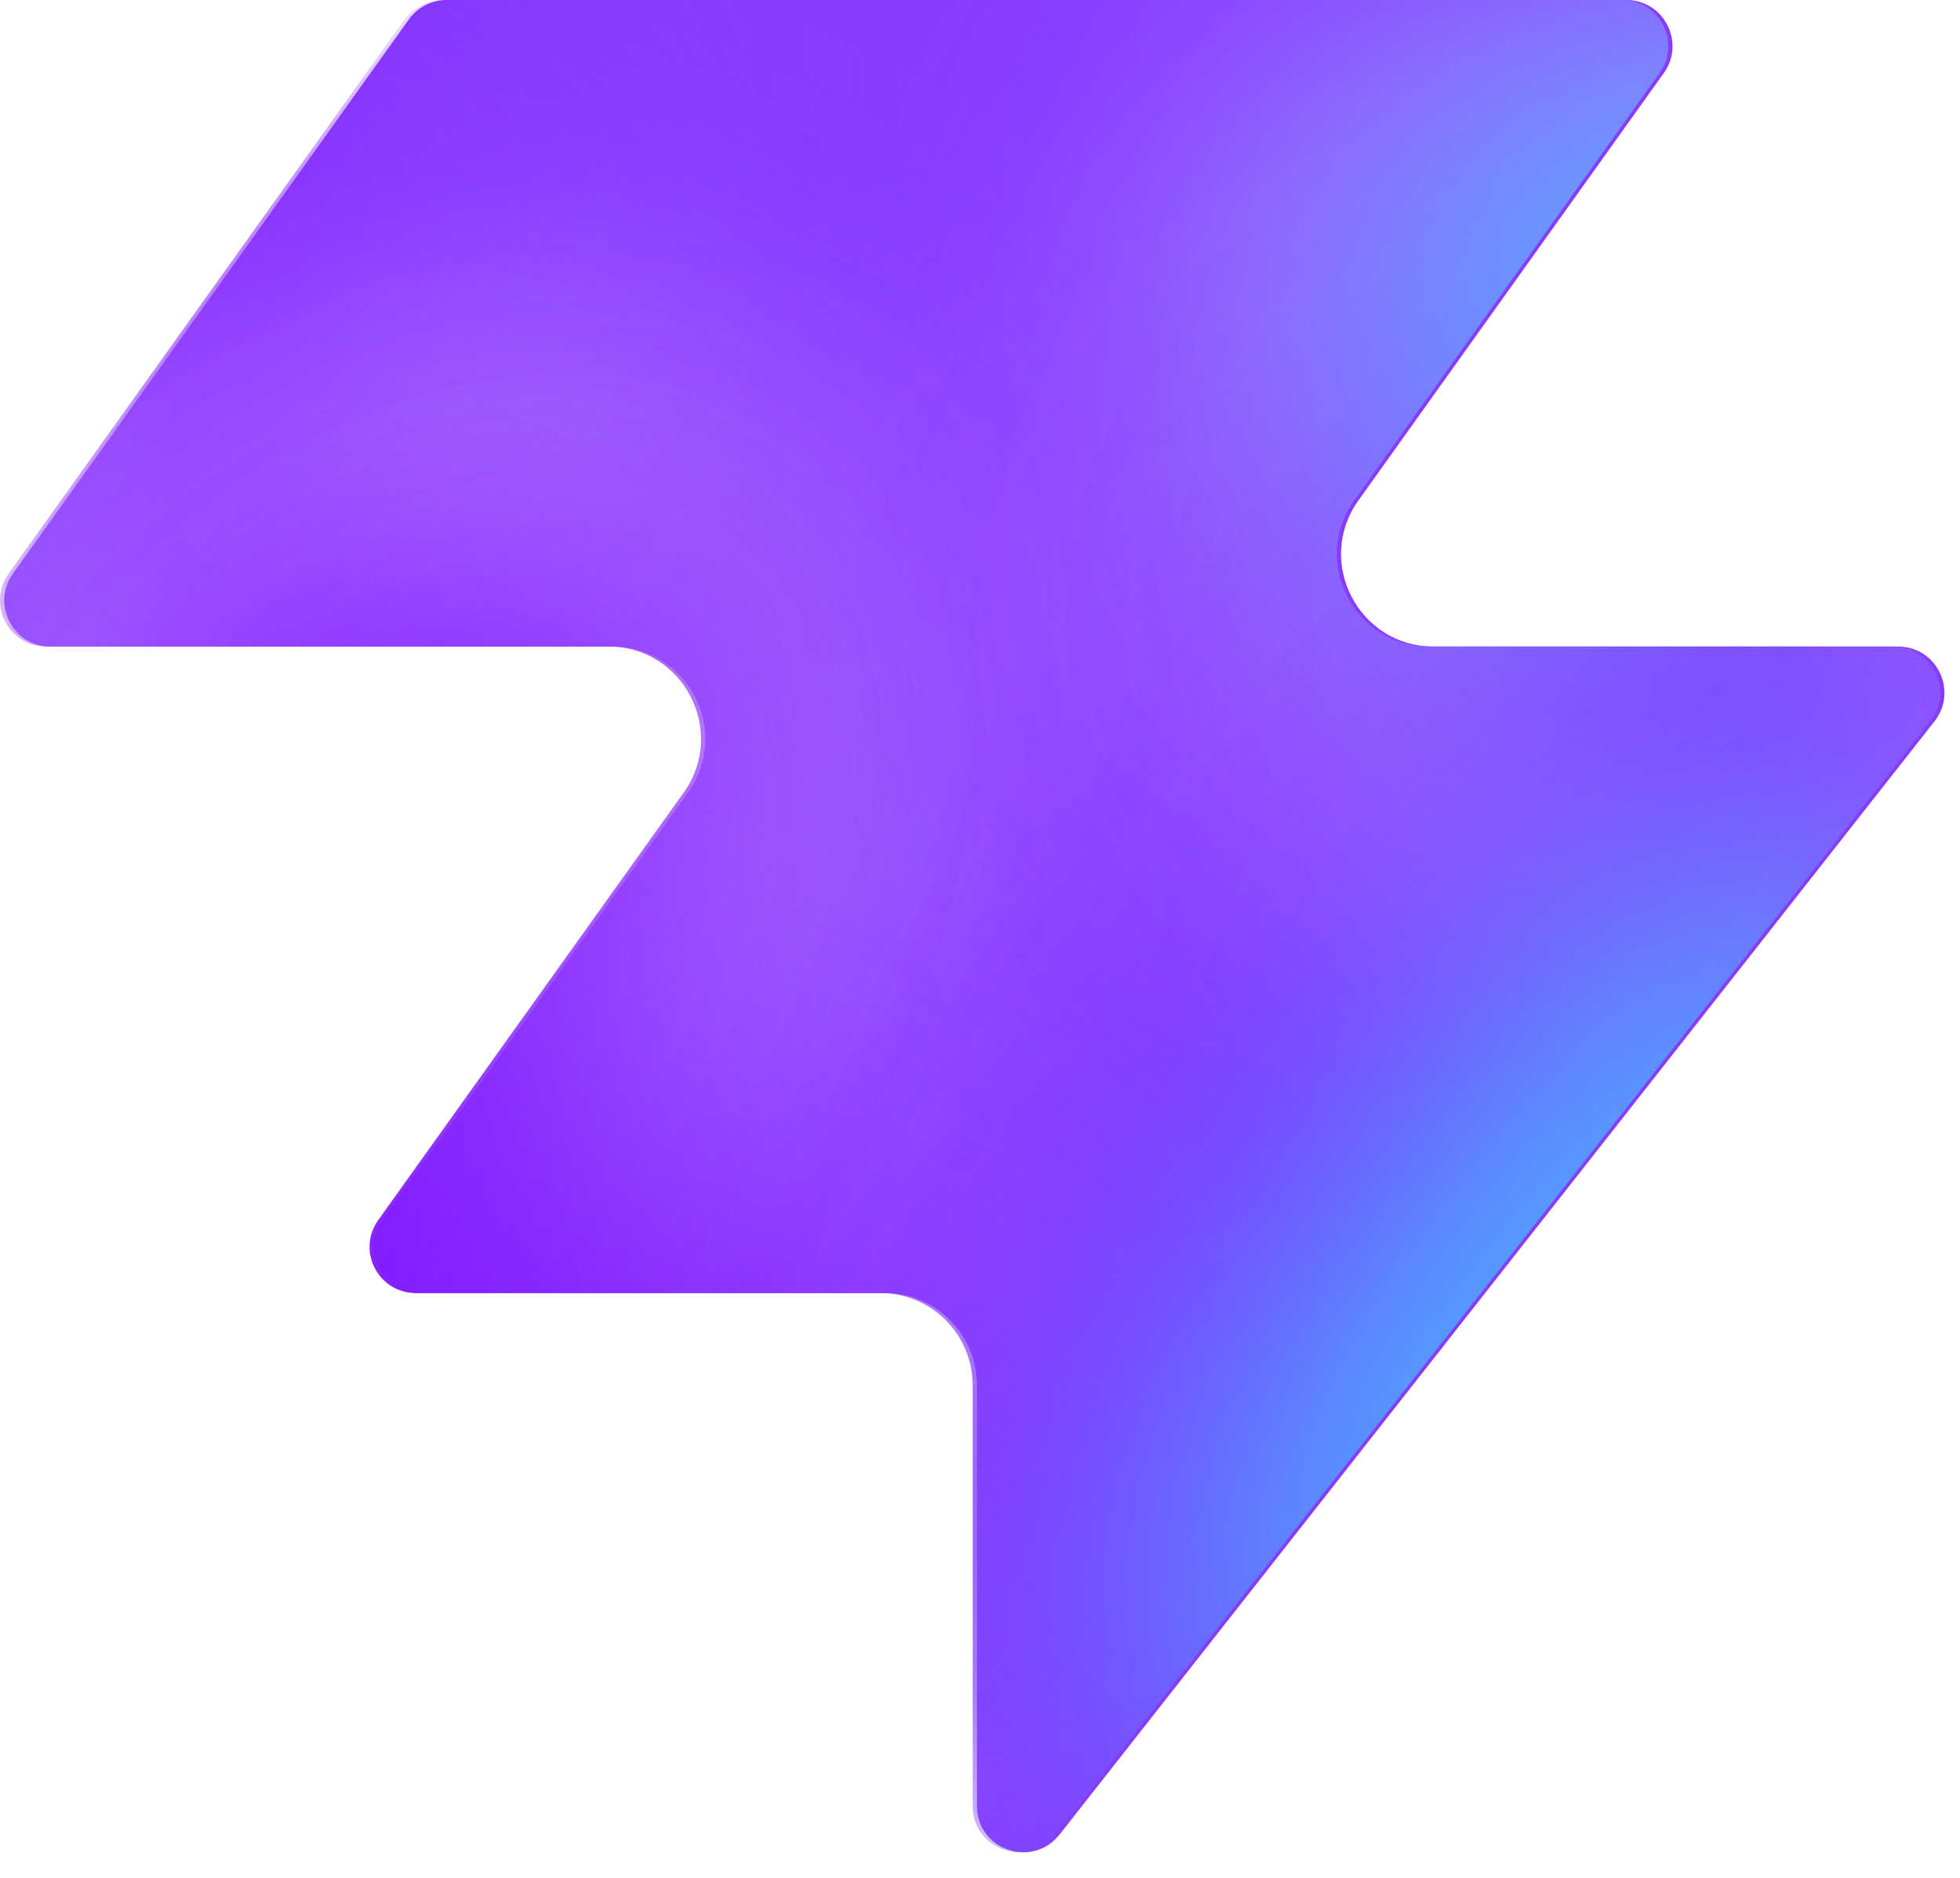
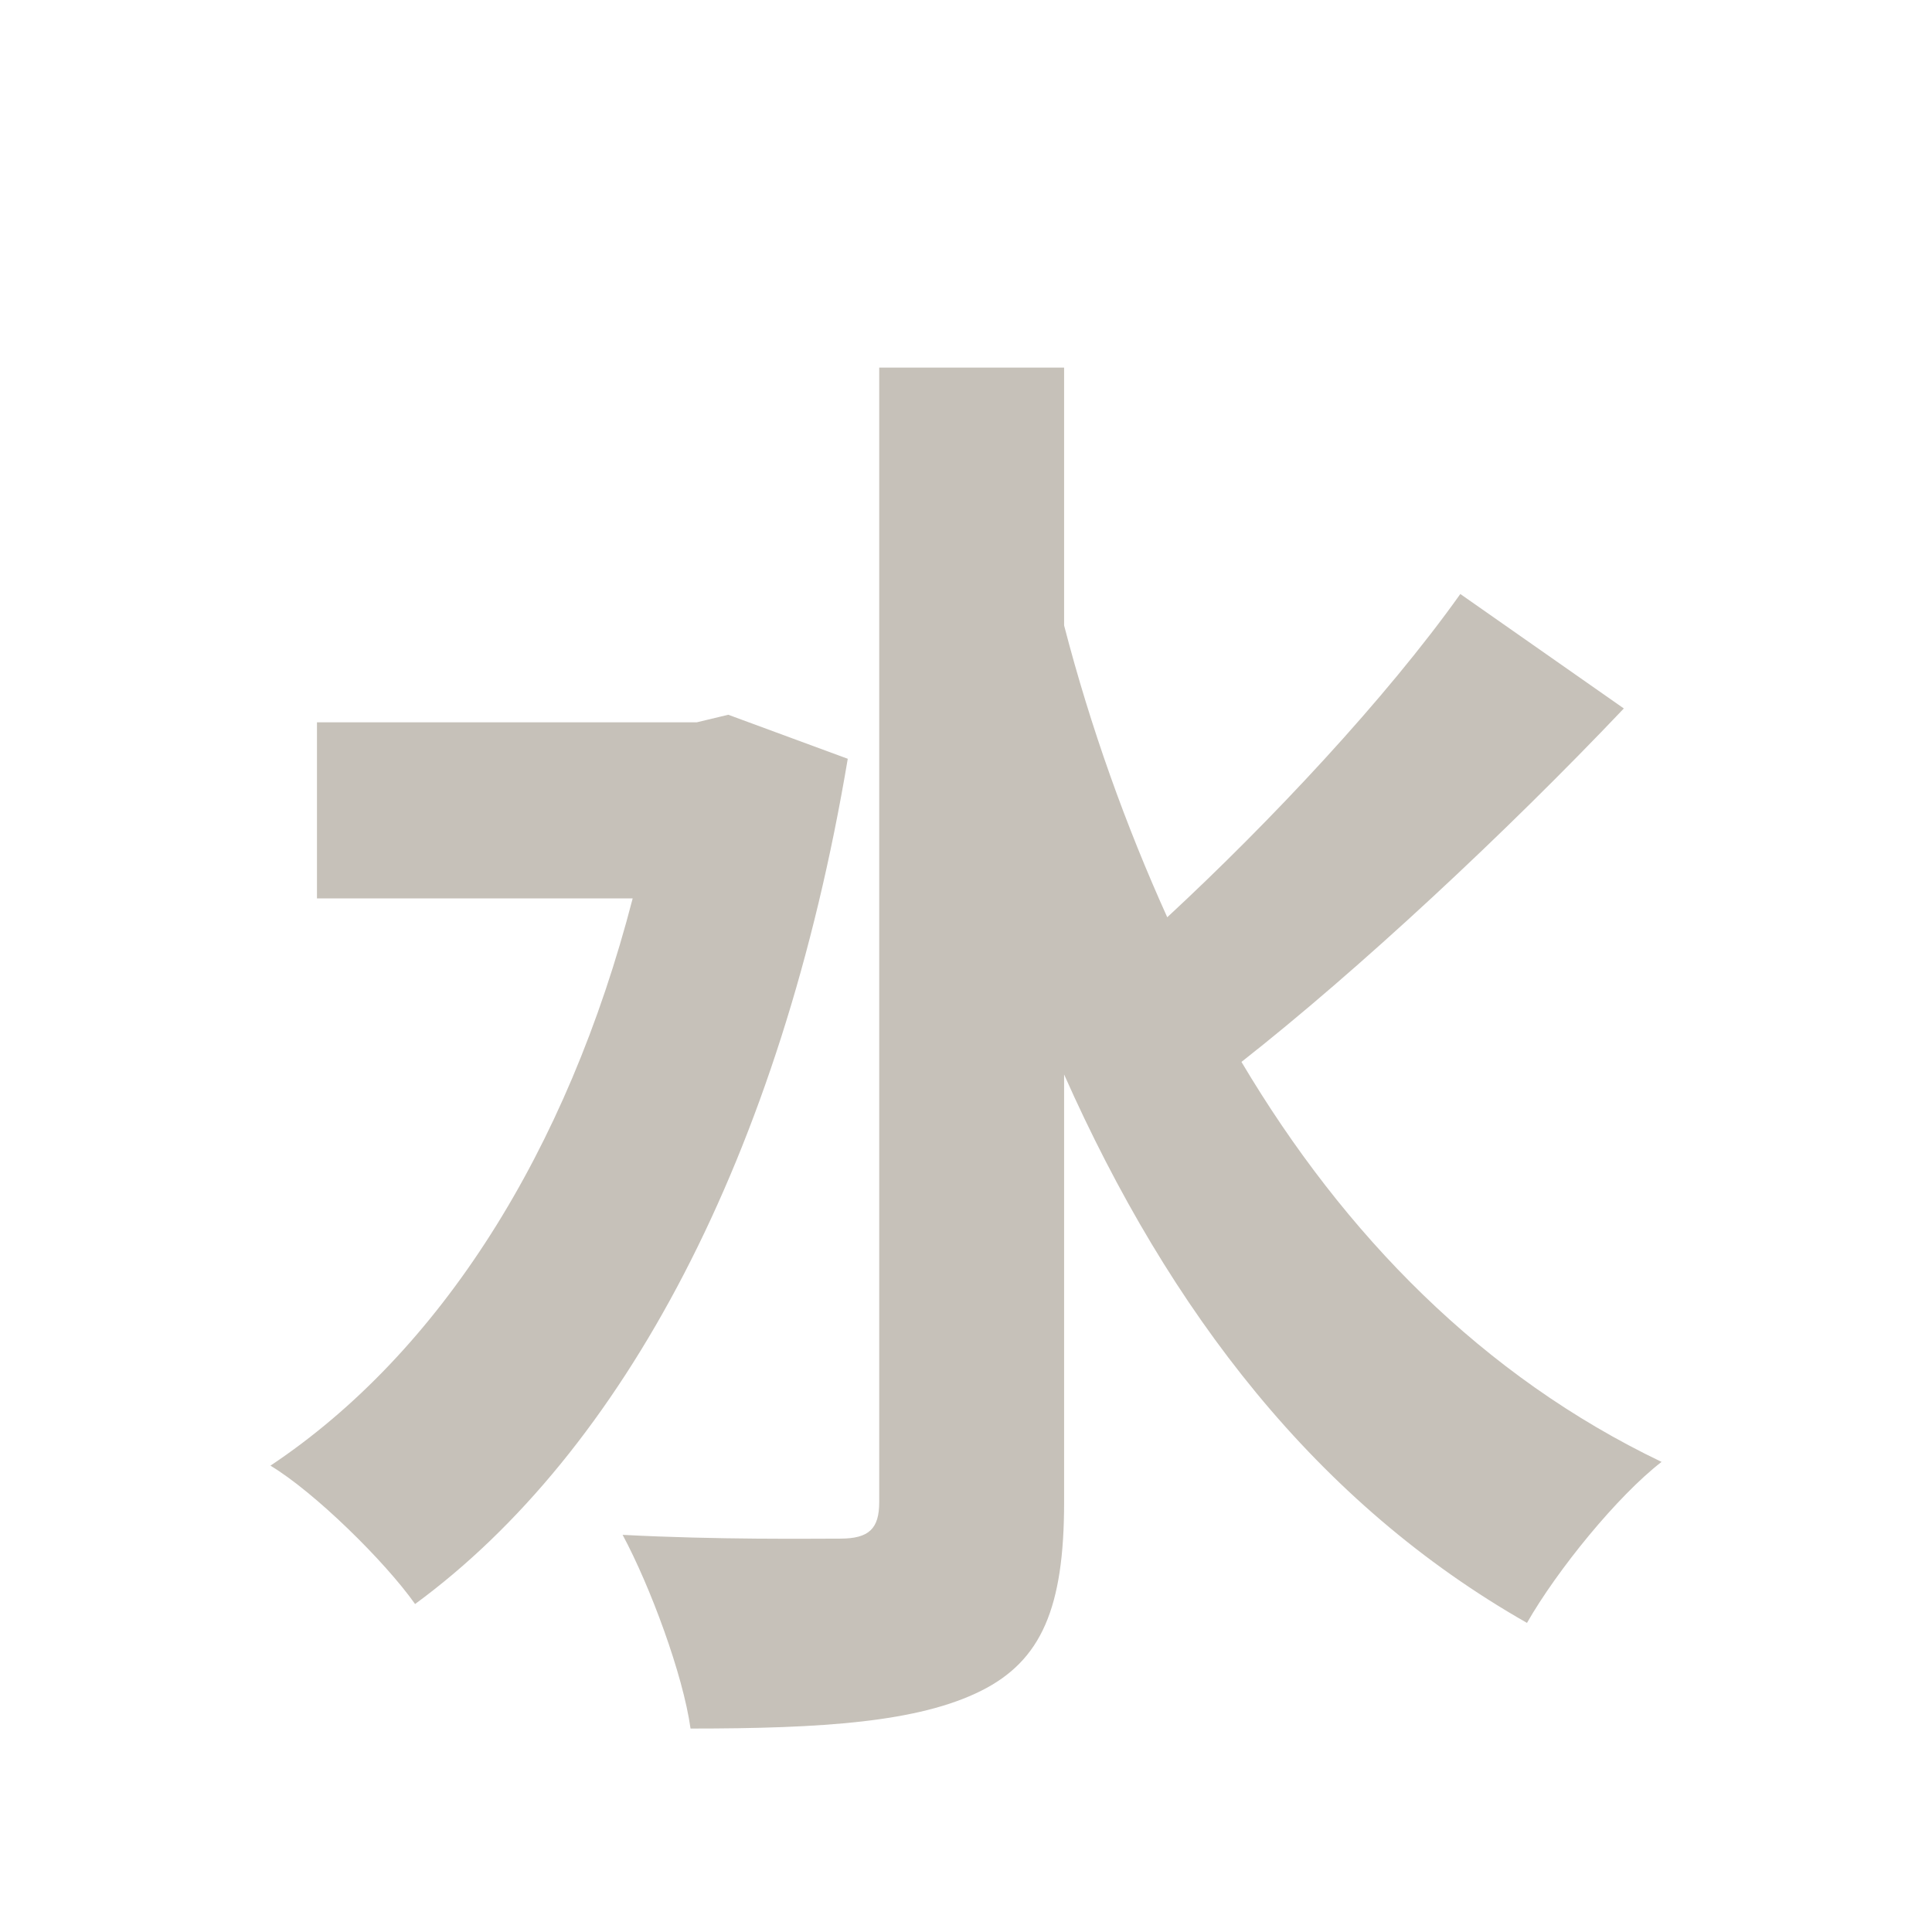
- <svg xmlns="http://www.w3.org/2000/svg" width="48" height="46" fill="none" viewBox="0 0 48 46">
-   <path fill="#863bff" d="M25.946 44.938c-.664.845-2.021.375-2.021-.698V33.937a2.26 2.26 0 0 0-2.262-2.262H10.287c-.92 0-1.456-1.04-.92-1.788l7.48-10.471c1.07-1.497 0-3.578-1.842-3.578H1.237c-.92 0-1.456-1.04-.92-1.788L10.013.474c.214-.297.556-.474.92-.474h28.894c.92 0 1.456 1.04.92 1.788l-7.48 10.471c-1.07 1.498 0 3.579 1.842 3.579h11.377c.943 0 1.473 1.088.89 1.83L25.947 44.94z" style="fill:#863bff;fill:color(display-p3 .525 .23 1);fill-opacity:1" />
-   <mask id="a" width="48" height="46" x="0" y="0" maskUnits="userSpaceOnUse" style="mask-type:alpha">
-     <path fill="#000" d="M25.842 44.938c-.664.844-2.021.375-2.021-.698V33.937a2.26 2.26 0 0 0-2.262-2.262H10.183c-.92 0-1.456-1.04-.92-1.788l7.48-10.471c1.07-1.498 0-3.579-1.842-3.579H1.133c-.92 0-1.456-1.04-.92-1.787L9.91.473c.214-.297.556-.474.92-.474h28.894c.92 0 1.456 1.04.92 1.788l-7.48 10.471c-1.07 1.498 0 3.578 1.842 3.578h11.377c.943 0 1.473 1.088.89 1.832L25.843 44.94z" style="fill:#000;fill-opacity:1" />
-   </mask>
-   <g mask="url(#a)">
-     <g filter="url(#b)">
-       <ellipse cx="5.508" cy="14.704" fill="#ede6ff" rx="5.508" ry="14.704" style="fill:#ede6ff;fill:color(display-p3 .927 .903 1);fill-opacity:1" transform="matrix(.00324 1 1 -.00324 -4.47 31.516)" />
-     </g>
-     <g filter="url(#c)">
-       <ellipse cx="10.399" cy="29.851" fill="#ede6ff" rx="10.399" ry="29.851" style="fill:#ede6ff;fill:color(display-p3 .927 .903 1);fill-opacity:1" transform="matrix(.00324 1 1 -.00324 -39.328 7.883)" />
-     </g>
-     <g filter="url(#d)">
-       <ellipse cx="5.508" cy="30.487" fill="#7e14ff" rx="5.508" ry="30.487" style="fill:#7e14ff;fill:color(display-p3 .492 .077 1);fill-opacity:1" transform="rotate(89.814 -25.913 -14.639)scale(1 -1)" />
-     </g>
-     <g filter="url(#e)">
-       <ellipse cx="5.508" cy="30.599" fill="#7e14ff" rx="5.508" ry="30.599" style="fill:#7e14ff;fill:color(display-p3 .492 .077 1);fill-opacity:1" transform="rotate(89.814 -32.644 -3.334)scale(1 -1)" />
-     </g>
-     <g filter="url(#f)">
-       <ellipse cx="5.508" cy="30.599" fill="#7e14ff" rx="5.508" ry="30.599" style="fill:#7e14ff;fill:color(display-p3 .492 .077 1);fill-opacity:1" transform="matrix(.00324 1 1 -.00324 -34.34 30.47)" />
-     </g>
-     <g filter="url(#g)">
-       <ellipse cx="14.072" cy="22.078" fill="#ede6ff" rx="14.072" ry="22.078" style="fill:#ede6ff;fill:color(display-p3 .927 .903 1);fill-opacity:1" transform="rotate(93.35 24.506 48.493)scale(-1 1)" />
-     </g>
-     <g filter="url(#h)">
-       <ellipse cx="3.47" cy="21.501" fill="#7e14ff" rx="3.47" ry="21.501" style="fill:#7e14ff;fill:color(display-p3 .492 .077 1);fill-opacity:1" transform="rotate(89.009 28.708 47.59)scale(-1 1)" />
-     </g>
-     <g filter="url(#i)">
-       <ellipse cx="3.47" cy="21.501" fill="#7e14ff" rx="3.47" ry="21.501" style="fill:#7e14ff;fill:color(display-p3 .492 .077 1);fill-opacity:1" transform="rotate(89.009 28.708 47.59)scale(-1 1)" />
-     </g>
-     <g filter="url(#j)">
-       <ellipse cx=".387" cy="8.972" fill="#7e14ff" rx="4.407" ry="29.108" style="fill:#7e14ff;fill:color(display-p3 .492 .077 1);fill-opacity:1" transform="rotate(39.51 .387 8.972)" />
-     </g>
-     <g filter="url(#k)">
-       <ellipse cx="47.523" cy="-6.092" fill="#7e14ff" rx="4.407" ry="29.108" style="fill:#7e14ff;fill:color(display-p3 .492 .077 1);fill-opacity:1" transform="rotate(37.892 47.523 -6.092)" />
-     </g>
-     <g filter="url(#l)">
-       <ellipse cx="41.412" cy="6.333" fill="#47bfff" rx="5.971" ry="9.665" style="fill:#47bfff;fill:color(display-p3 .28 .748 1);fill-opacity:1" transform="rotate(37.892 41.412 6.333)" />
-     </g>
-     <g filter="url(#m)">
-       <ellipse cx="-1.879" cy="38.332" fill="#7e14ff" rx="4.407" ry="29.108" style="fill:#7e14ff;fill:color(display-p3 .492 .077 1);fill-opacity:1" transform="rotate(37.892 -1.88 38.332)" />
-     </g>
-     <g filter="url(#n)">
-       <ellipse cx="-1.879" cy="38.332" fill="#7e14ff" rx="4.407" ry="29.108" style="fill:#7e14ff;fill:color(display-p3 .492 .077 1);fill-opacity:1" transform="rotate(37.892 -1.88 38.332)" />
-     </g>
-     <g filter="url(#o)">
-       <ellipse cx="35.651" cy="29.907" fill="#7e14ff" rx="4.407" ry="29.108" style="fill:#7e14ff;fill:color(display-p3 .492 .077 1);fill-opacity:1" transform="rotate(37.892 35.651 29.907)" />
-     </g>
-     <g filter="url(#p)">
-       <ellipse cx="38.418" cy="32.4" fill="#47bfff" rx="5.971" ry="15.297" style="fill:#47bfff;fill:color(display-p3 .28 .748 1);fill-opacity:1" transform="rotate(37.892 38.418 32.4)" />
-     </g>
-   </g>
-   <defs>
-     <filter id="b" width="60.045" height="41.654" x="-19.77" y="16.149" color-interpolation-filters="sRGB" filterUnits="userSpaceOnUse">
-       <feFlood flood-opacity="0" result="BackgroundImageFix" />
-       <feBlend in="SourceGraphic" in2="BackgroundImageFix" result="shape" />
-       <feGaussianBlur result="effect1_foregroundBlur_2002_17158" stdDeviation="7.659" />
-     </filter>
-     <filter id="c" width="90.34" height="51.437" x="-54.613" y="-7.533" color-interpolation-filters="sRGB" filterUnits="userSpaceOnUse">
-       <feFlood flood-opacity="0" result="BackgroundImageFix" />
-       <feBlend in="SourceGraphic" in2="BackgroundImageFix" result="shape" />
-       <feGaussianBlur result="effect1_foregroundBlur_2002_17158" stdDeviation="7.659" />
-     </filter>
-     <filter id="d" width="79.355" height="29.4" x="-49.64" y="2.03" color-interpolation-filters="sRGB" filterUnits="userSpaceOnUse">
-       <feFlood flood-opacity="0" result="BackgroundImageFix" />
-       <feBlend in="SourceGraphic" in2="BackgroundImageFix" result="shape" />
-       <feGaussianBlur result="effect1_foregroundBlur_2002_17158" stdDeviation="4.596" />
-     </filter>
-     <filter id="e" width="79.579" height="29.4" x="-45.045" y="20.029" color-interpolation-filters="sRGB" filterUnits="userSpaceOnUse">
-       <feFlood flood-opacity="0" result="BackgroundImageFix" />
-       <feBlend in="SourceGraphic" in2="BackgroundImageFix" result="shape" />
-       <feGaussianBlur result="effect1_foregroundBlur_2002_17158" stdDeviation="4.596" />
-     </filter>
-     <filter id="f" width="79.579" height="29.4" x="-43.513" y="21.178" color-interpolation-filters="sRGB" filterUnits="userSpaceOnUse">
-       <feFlood flood-opacity="0" result="BackgroundImageFix" />
-       <feBlend in="SourceGraphic" in2="BackgroundImageFix" result="shape" />
-       <feGaussianBlur result="effect1_foregroundBlur_2002_17158" stdDeviation="4.596" />
-     </filter>
-     <filter id="g" width="74.749" height="58.852" x="15.756" y="-17.901" color-interpolation-filters="sRGB" filterUnits="userSpaceOnUse">
-       <feFlood flood-opacity="0" result="BackgroundImageFix" />
-       <feBlend in="SourceGraphic" in2="BackgroundImageFix" result="shape" />
-       <feGaussianBlur result="effect1_foregroundBlur_2002_17158" stdDeviation="7.659" />
-     </filter>
-     <filter id="h" width="61.377" height="25.362" x="23.548" y="2.284" color-interpolation-filters="sRGB" filterUnits="userSpaceOnUse">
-       <feFlood flood-opacity="0" result="BackgroundImageFix" />
-       <feBlend in="SourceGraphic" in2="BackgroundImageFix" result="shape" />
-       <feGaussianBlur result="effect1_foregroundBlur_2002_17158" stdDeviation="4.596" />
-     </filter>
-     <filter id="i" width="61.377" height="25.362" x="23.548" y="2.284" color-interpolation-filters="sRGB" filterUnits="userSpaceOnUse">
-       <feFlood flood-opacity="0" result="BackgroundImageFix" />
-       <feBlend in="SourceGraphic" in2="BackgroundImageFix" result="shape" />
-       <feGaussianBlur result="effect1_foregroundBlur_2002_17158" stdDeviation="4.596" />
-     </filter>
-     <filter id="j" width="56.045" height="63.649" x="-27.636" y="-22.853" color-interpolation-filters="sRGB" filterUnits="userSpaceOnUse">
-       <feFlood flood-opacity="0" result="BackgroundImageFix" />
-       <feBlend in="SourceGraphic" in2="BackgroundImageFix" result="shape" />
-       <feGaussianBlur result="effect1_foregroundBlur_2002_17158" stdDeviation="4.596" />
-     </filter>
-     <filter id="k" width="54.814" height="64.646" x="20.116" y="-38.415" color-interpolation-filters="sRGB" filterUnits="userSpaceOnUse">
-       <feFlood flood-opacity="0" result="BackgroundImageFix" />
-       <feBlend in="SourceGraphic" in2="BackgroundImageFix" result="shape" />
-       <feGaussianBlur result="effect1_foregroundBlur_2002_17158" stdDeviation="4.596" />
-     </filter>
-     <filter id="l" width="33.541" height="35.313" x="24.641" y="-11.323" color-interpolation-filters="sRGB" filterUnits="userSpaceOnUse">
-       <feFlood flood-opacity="0" result="BackgroundImageFix" />
-       <feBlend in="SourceGraphic" in2="BackgroundImageFix" result="shape" />
-       <feGaussianBlur result="effect1_foregroundBlur_2002_17158" stdDeviation="4.596" />
-     </filter>
-     <filter id="m" width="54.814" height="64.646" x="-29.286" y="6.009" color-interpolation-filters="sRGB" filterUnits="userSpaceOnUse">
-       <feFlood flood-opacity="0" result="BackgroundImageFix" />
-       <feBlend in="SourceGraphic" in2="BackgroundImageFix" result="shape" />
-       <feGaussianBlur result="effect1_foregroundBlur_2002_17158" stdDeviation="4.596" />
-     </filter>
-     <filter id="n" width="54.814" height="64.646" x="-29.286" y="6.009" color-interpolation-filters="sRGB" filterUnits="userSpaceOnUse">
-       <feFlood flood-opacity="0" result="BackgroundImageFix" />
-       <feBlend in="SourceGraphic" in2="BackgroundImageFix" result="shape" />
-       <feGaussianBlur result="effect1_foregroundBlur_2002_17158" stdDeviation="4.596" />
-     </filter>
-     <filter id="o" width="54.814" height="64.646" x="8.244" y="-2.416" color-interpolation-filters="sRGB" filterUnits="userSpaceOnUse">
-       <feFlood flood-opacity="0" result="BackgroundImageFix" />
-       <feBlend in="SourceGraphic" in2="BackgroundImageFix" result="shape" />
-       <feGaussianBlur result="effect1_foregroundBlur_2002_17158" stdDeviation="4.596" />
-     </filter>
-     <filter id="p" width="39.409" height="43.623" x="18.713" y="10.588" color-interpolation-filters="sRGB" filterUnits="userSpaceOnUse">
-       <feFlood flood-opacity="0" result="BackgroundImageFix" />
-       <feBlend in="SourceGraphic" in2="BackgroundImageFix" result="shape" />
-       <feGaussianBlur result="effect1_foregroundBlur_2002_17158" stdDeviation="4.596" />
-     </filter>
-   </defs>
+ <svg xmlns="http://www.w3.org/2000/svg" viewBox="0 0 24 24">
+   <text x="50%" y="50%" font-family="Playfair Display, serif" font-size="18" font-weight="600" fill="#c6c1b9" text-anchor="middle" dominant-baseline="central">水</text>
</svg>
